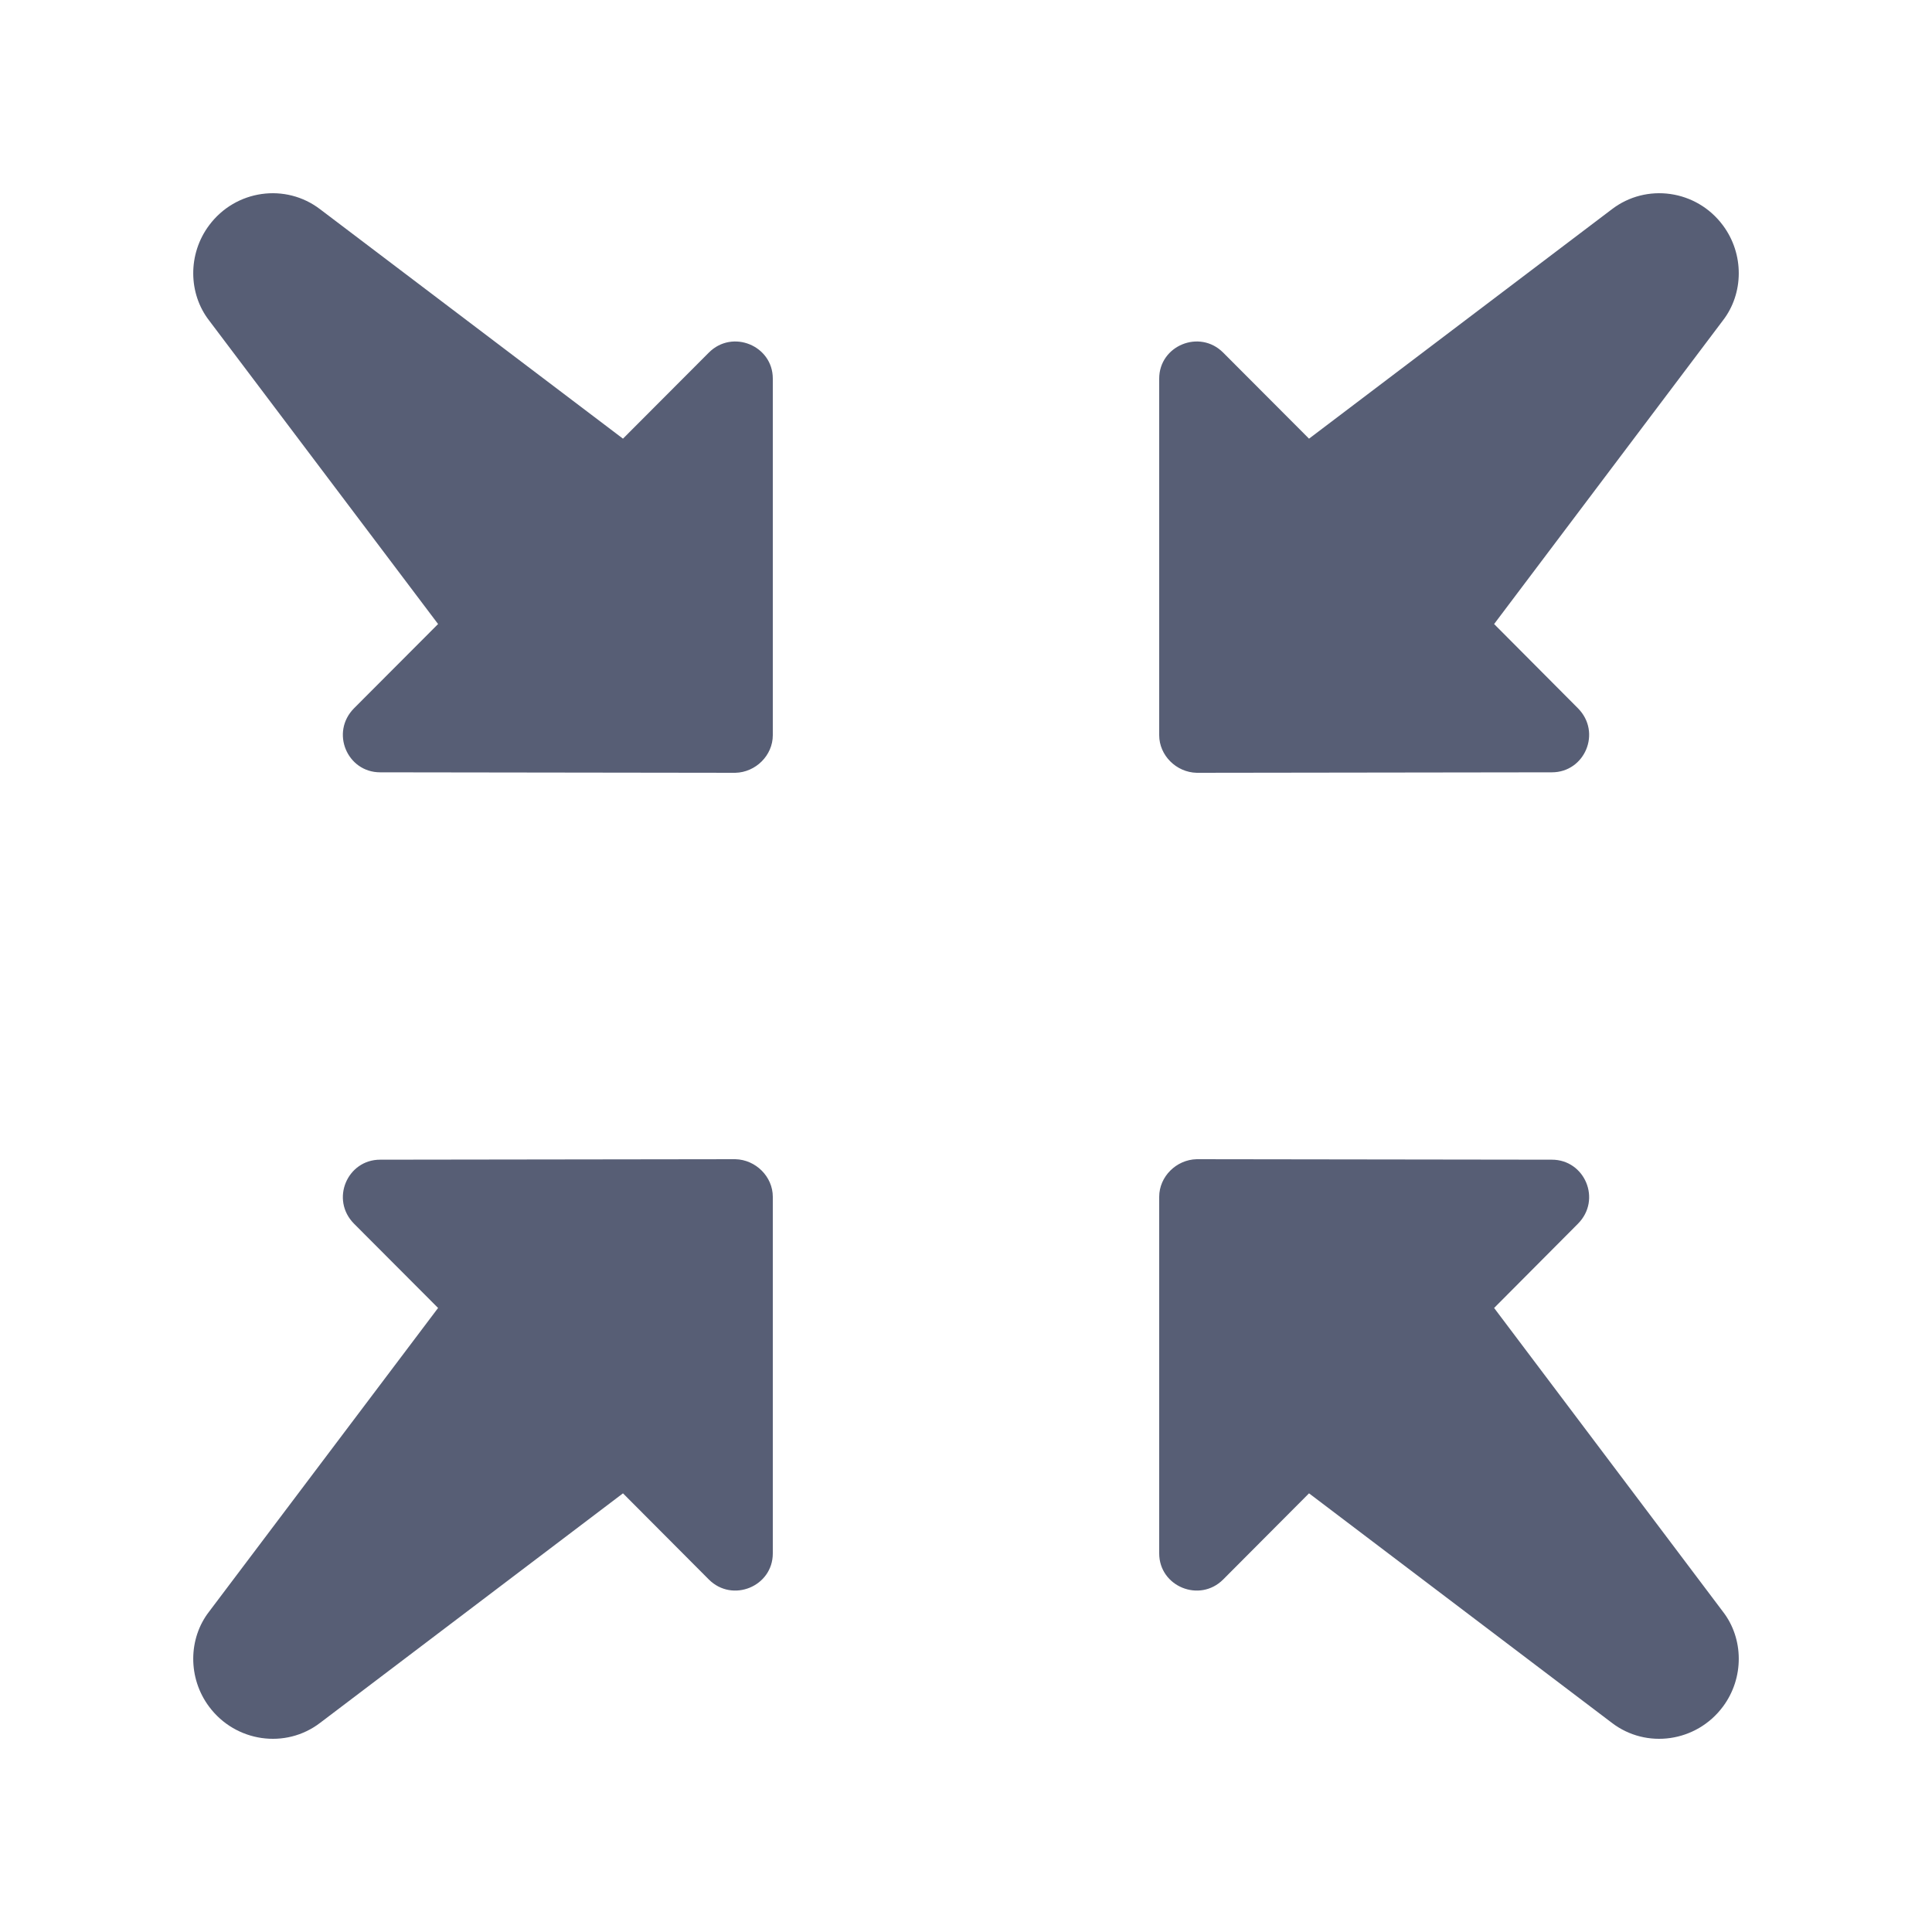
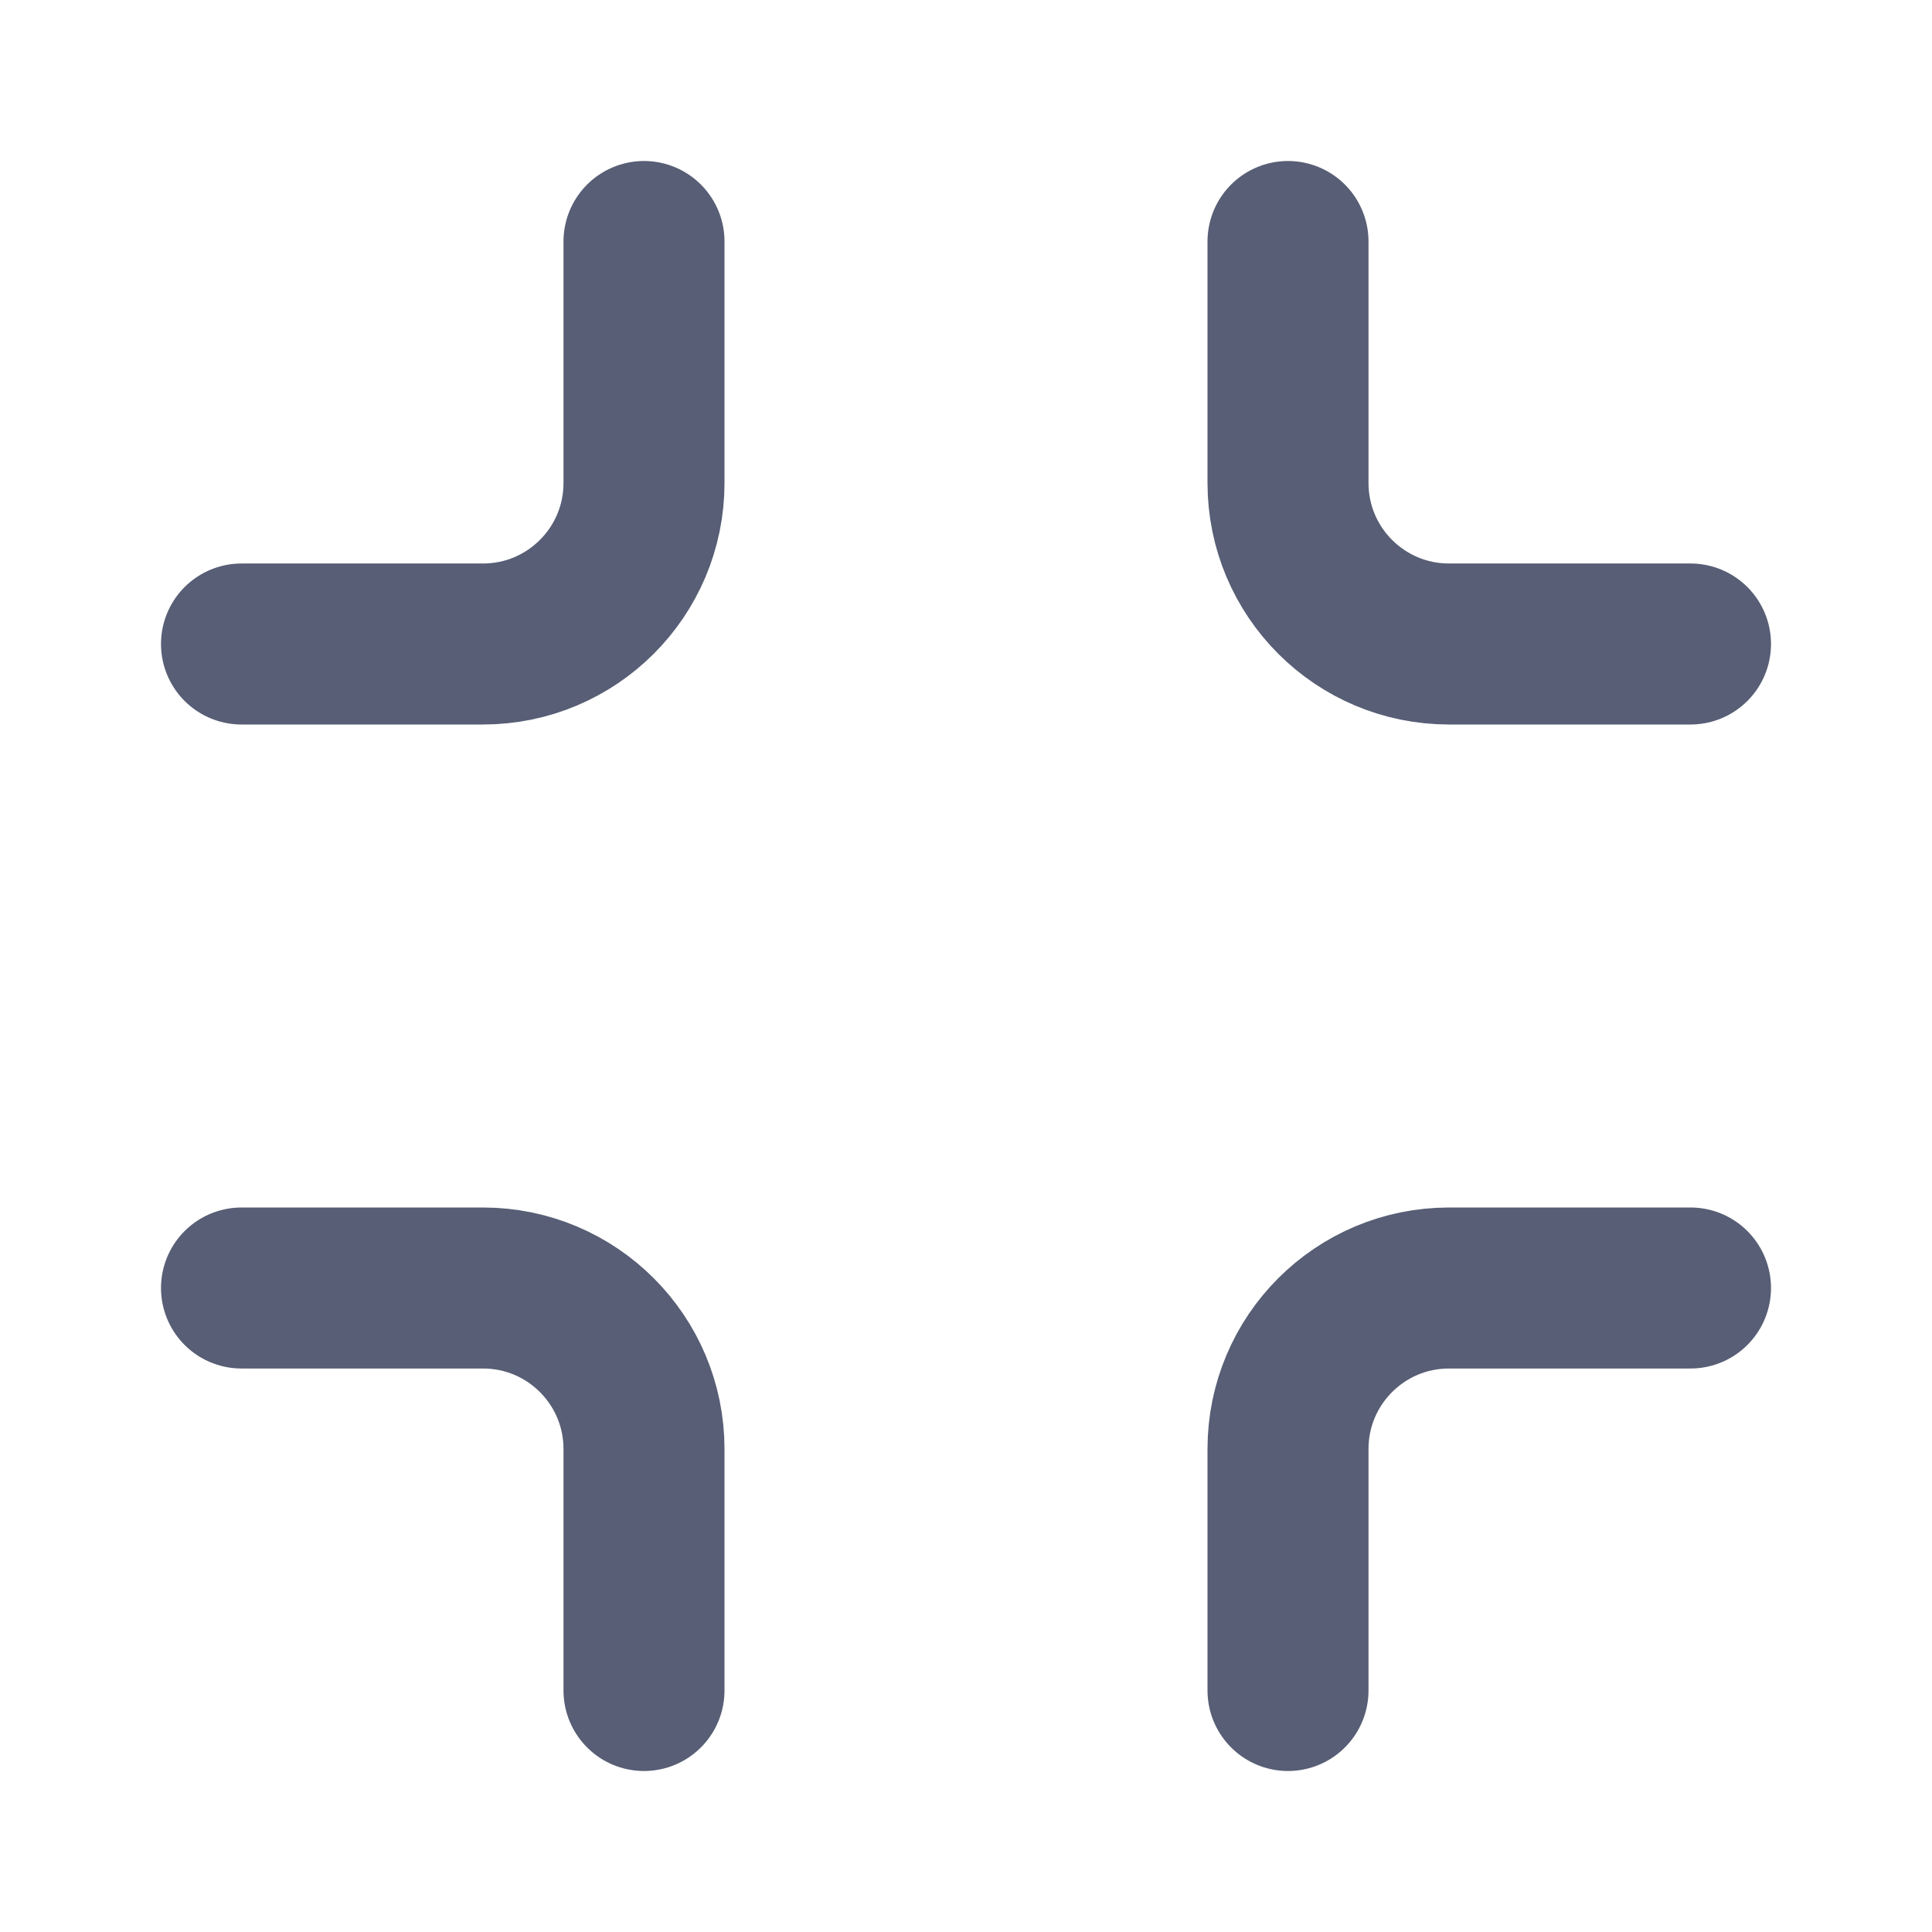
- <svg xmlns="http://www.w3.org/2000/svg" width="20px" height="20px" viewBox="0 0 20 20" version="1.1">
-   <defs />
-   <g id="Page-1" stroke="none" stroke-width="1" fill="none" fill-rule="evenodd">
-     <g id="un-fullscreen" fill="#575E75">
-       <g transform="translate(2, 2)">
-         <path d="M15.338,4.35 L14.449,3.459 L11.315,5.833 C10.957,6.108 10.439,6.036 10.165,5.668 C9.943,5.371 9.948,4.962 10.165,4.682 L12.533,1.54 L11.666,0.669 C11.417,0.419 11.594,0.005 11.935,0.005 L15.612,0 C15.824,0.005 16,0.181 16,0.389 L16,4.081 C16,4.422 15.582,4.595 15.338,4.35" id="Fill-1" transform="translate(13, 3) rotate(180) translate(-13, -3) " />
-         <path d="M0.662,11.649 L1.551,12.541 L4.685,10.166 C5.043,9.891 5.561,9.965 5.835,10.332 C6.057,10.629 6.052,11.038 5.835,11.317 L3.465,14.46 L4.334,15.331 C4.583,15.581 4.406,15.995 4.065,15.995 L0.388,16 C0.176,15.995 0,15.819 0,15.611 L0,11.919 C0,11.577 0.418,11.405 0.662,11.649" id="Fill-3" transform="translate(3, 13) rotate(180) translate(-3, -13) " />
-         <path d="M0.662,4.35 L1.551,3.459 L4.685,5.833 C5.043,6.108 5.561,6.036 5.835,5.668 C6.057,5.371 6.052,4.962 5.835,4.682 L3.465,1.54 L4.334,0.669 C4.583,0.419 4.406,0.005 4.065,0.005 L0.388,0 C0.176,0.005 0,0.181 0,0.389 L0,4.081 C0,4.422 0.418,4.595 0.662,4.35" id="Fill-5" transform="translate(3, 3) rotate(180) translate(-3, -3) " />
-         <path d="M15.338,11.649 L14.449,12.541 L11.315,10.166 C10.957,9.891 10.439,9.965 10.165,10.332 C9.943,10.629 9.948,11.038 10.165,11.317 L12.533,14.46 L11.666,15.331 C11.417,15.581 11.594,15.995 11.935,15.995 L15.612,16 C15.824,15.995 16,15.819 16,15.611 L16,11.919 C16,11.577 15.582,11.405 15.338,11.649" id="Fill-7" transform="translate(13, 13) rotate(180) translate(-13, -13) " />
-       </g>
-     </g>
-   </g>
+ <svg xmlns="http://www.w3.org/2000/svg" width="20" height="20" viewBox="0 0 24 24" fill="none" stroke="#575E75" stroke-width="2" stroke-linecap="round" stroke-linejoin="round">
+   <path d="M8 3v3a2 2 0 0 1-2 2H3" />
+   <path d="M21 8h-3a2 2 0 0 1-2-2V3" />
+   <path d="M3 16h3a2 2 0 0 1 2 2v3" />
+   <path d="M16 21v-3a2 2 0 0 1 2-2h3" />
</svg>
